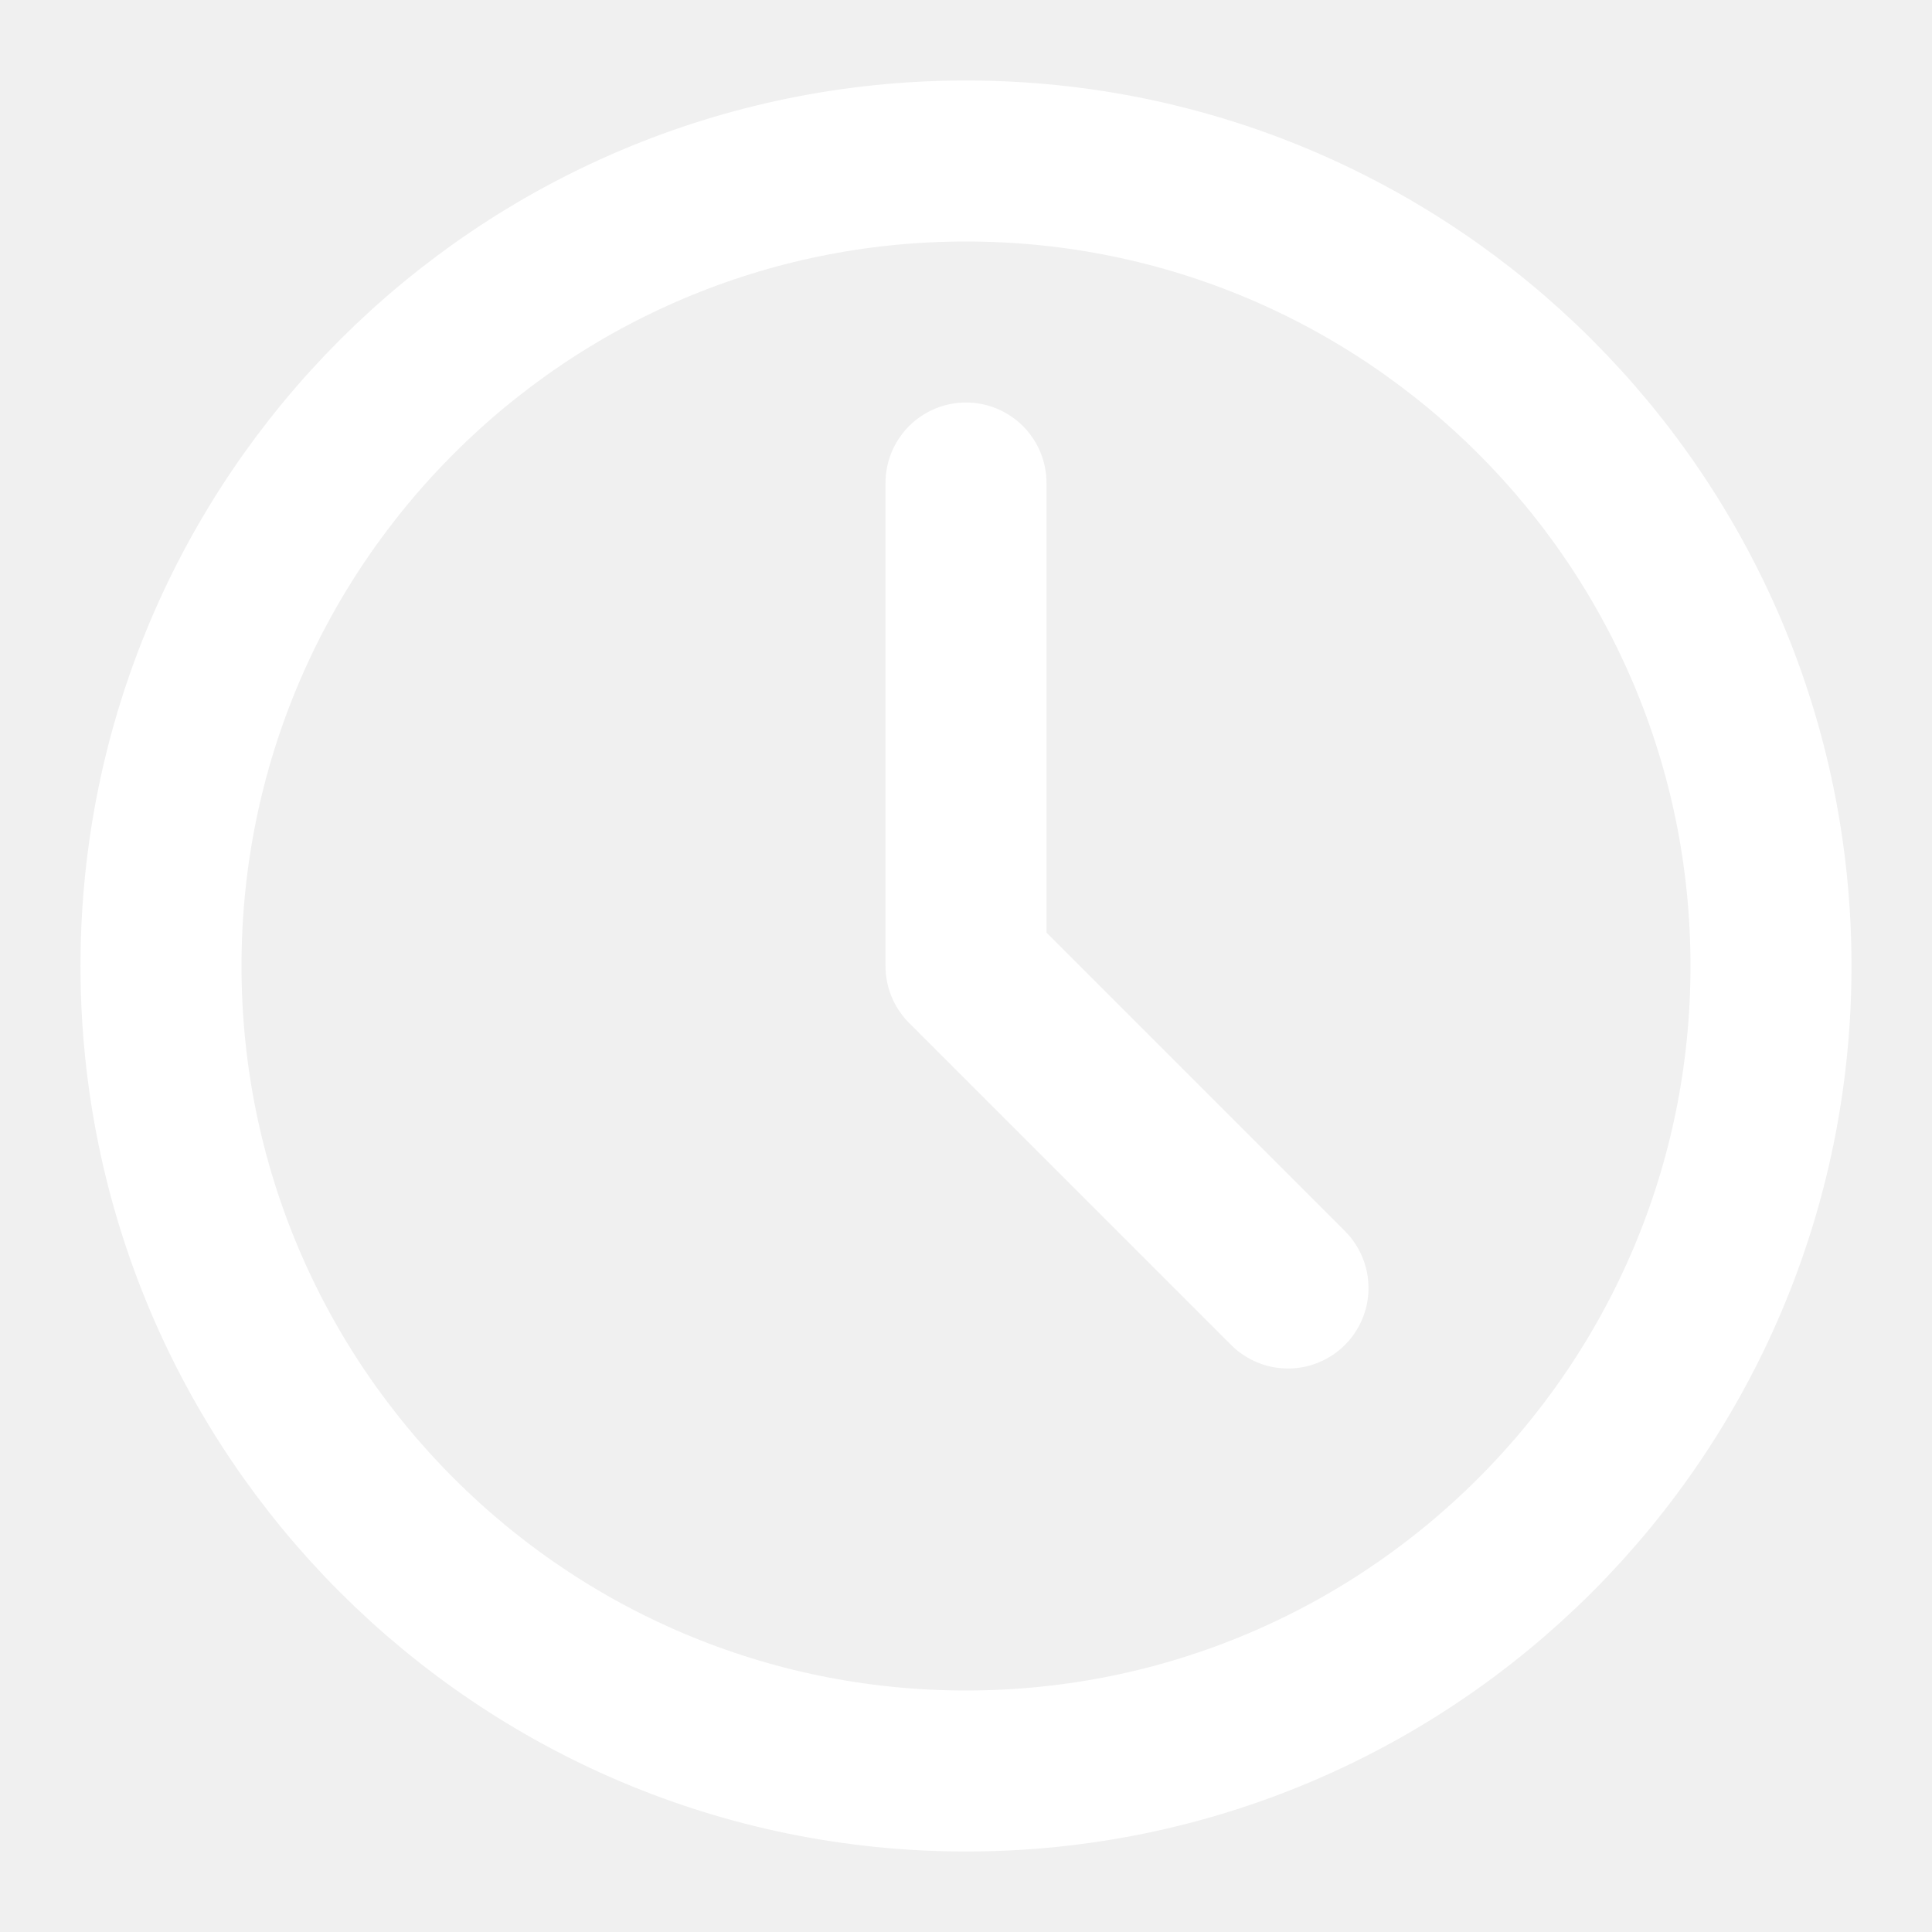
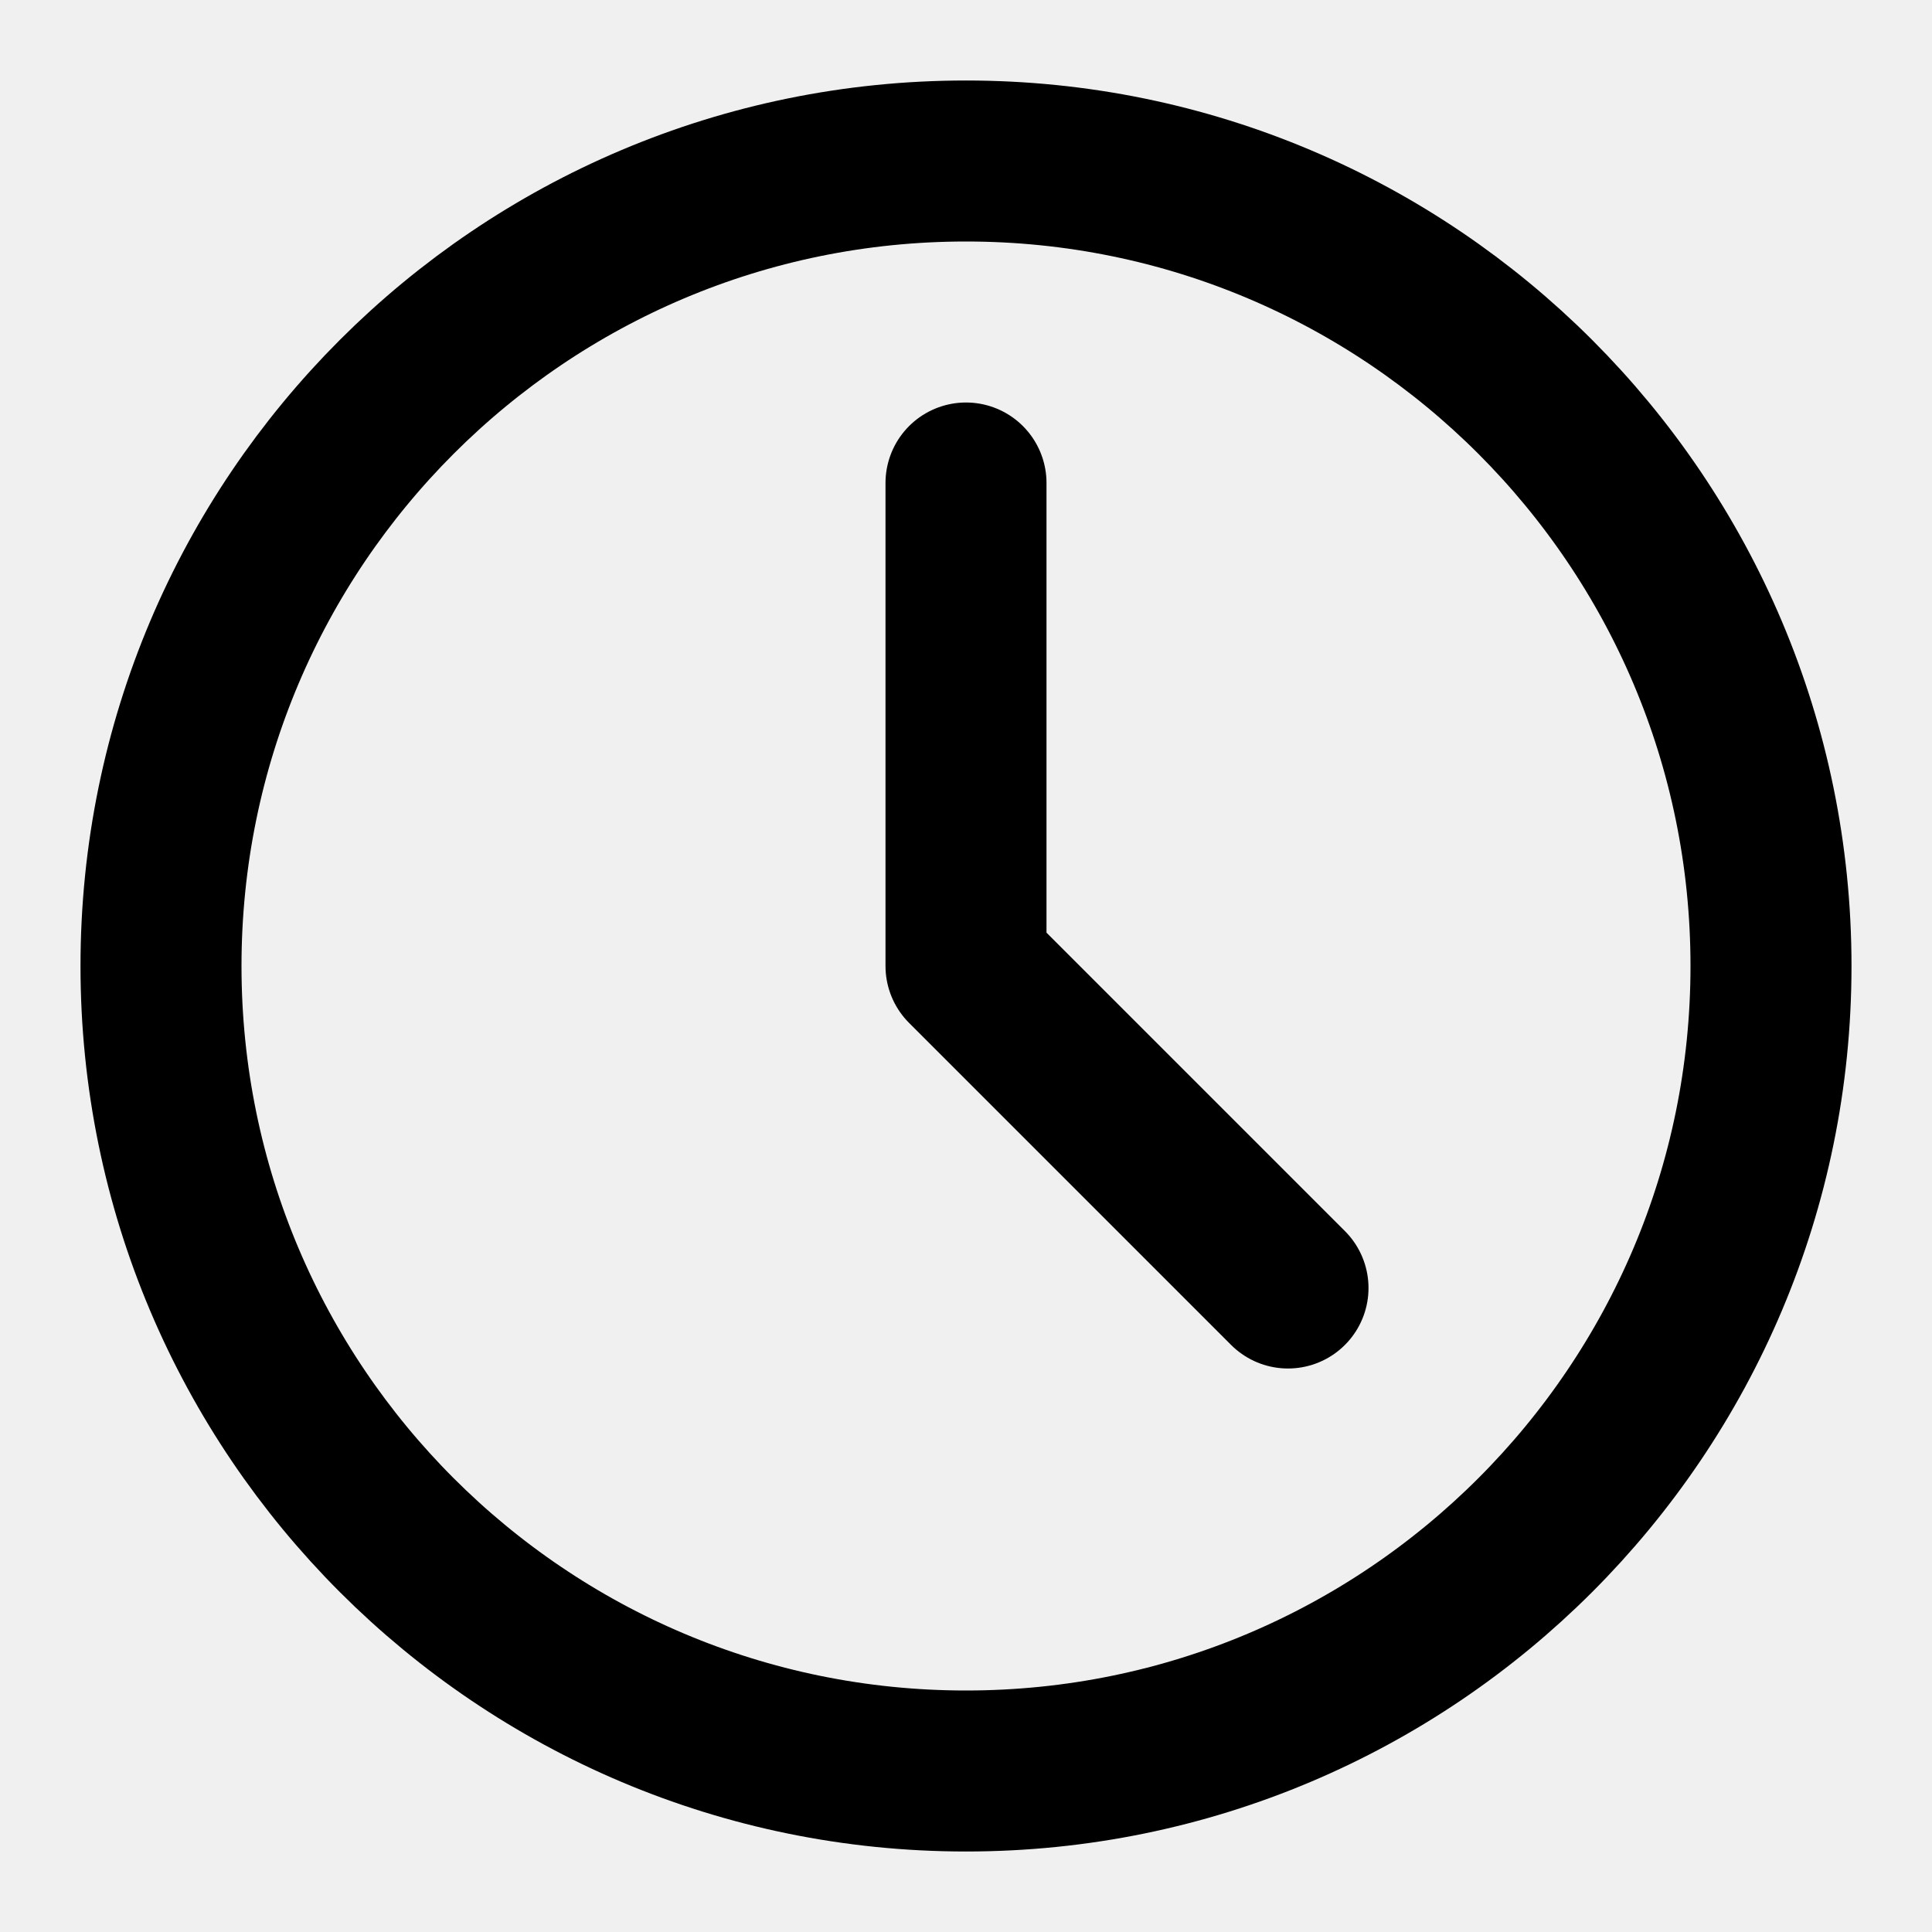
<svg xmlns="http://www.w3.org/2000/svg" width="12" height="12" viewBox="0 0 12 12" fill="none">
-   <path d="M6 11C8.761 11 11 8.761 11 6C11 3.239 8.761 1 6 1C3.239 1 1 3.239 1 6C1 8.761 3.239 11 6 11Z" stroke="white" stroke-linecap="round" stroke-linejoin="round" />
-   <path d="M6 3V6L8 8" stroke="white" stroke-linecap="round" stroke-linejoin="round" />
+   <path d="M6 11C8.761 11 11 8.761 11 6C11 3.239 8.761 1 6 1C3.239 1 1 3.239 1 6C1 8.761 3.239 11 6 11Z" stroke="currentColor" stroke-linecap="round" stroke-linejoin="round" />
+   <path d="M6 3V6L8 8" stroke="currentColor" stroke-linecap="round" stroke-linejoin="round" />
</svg>
